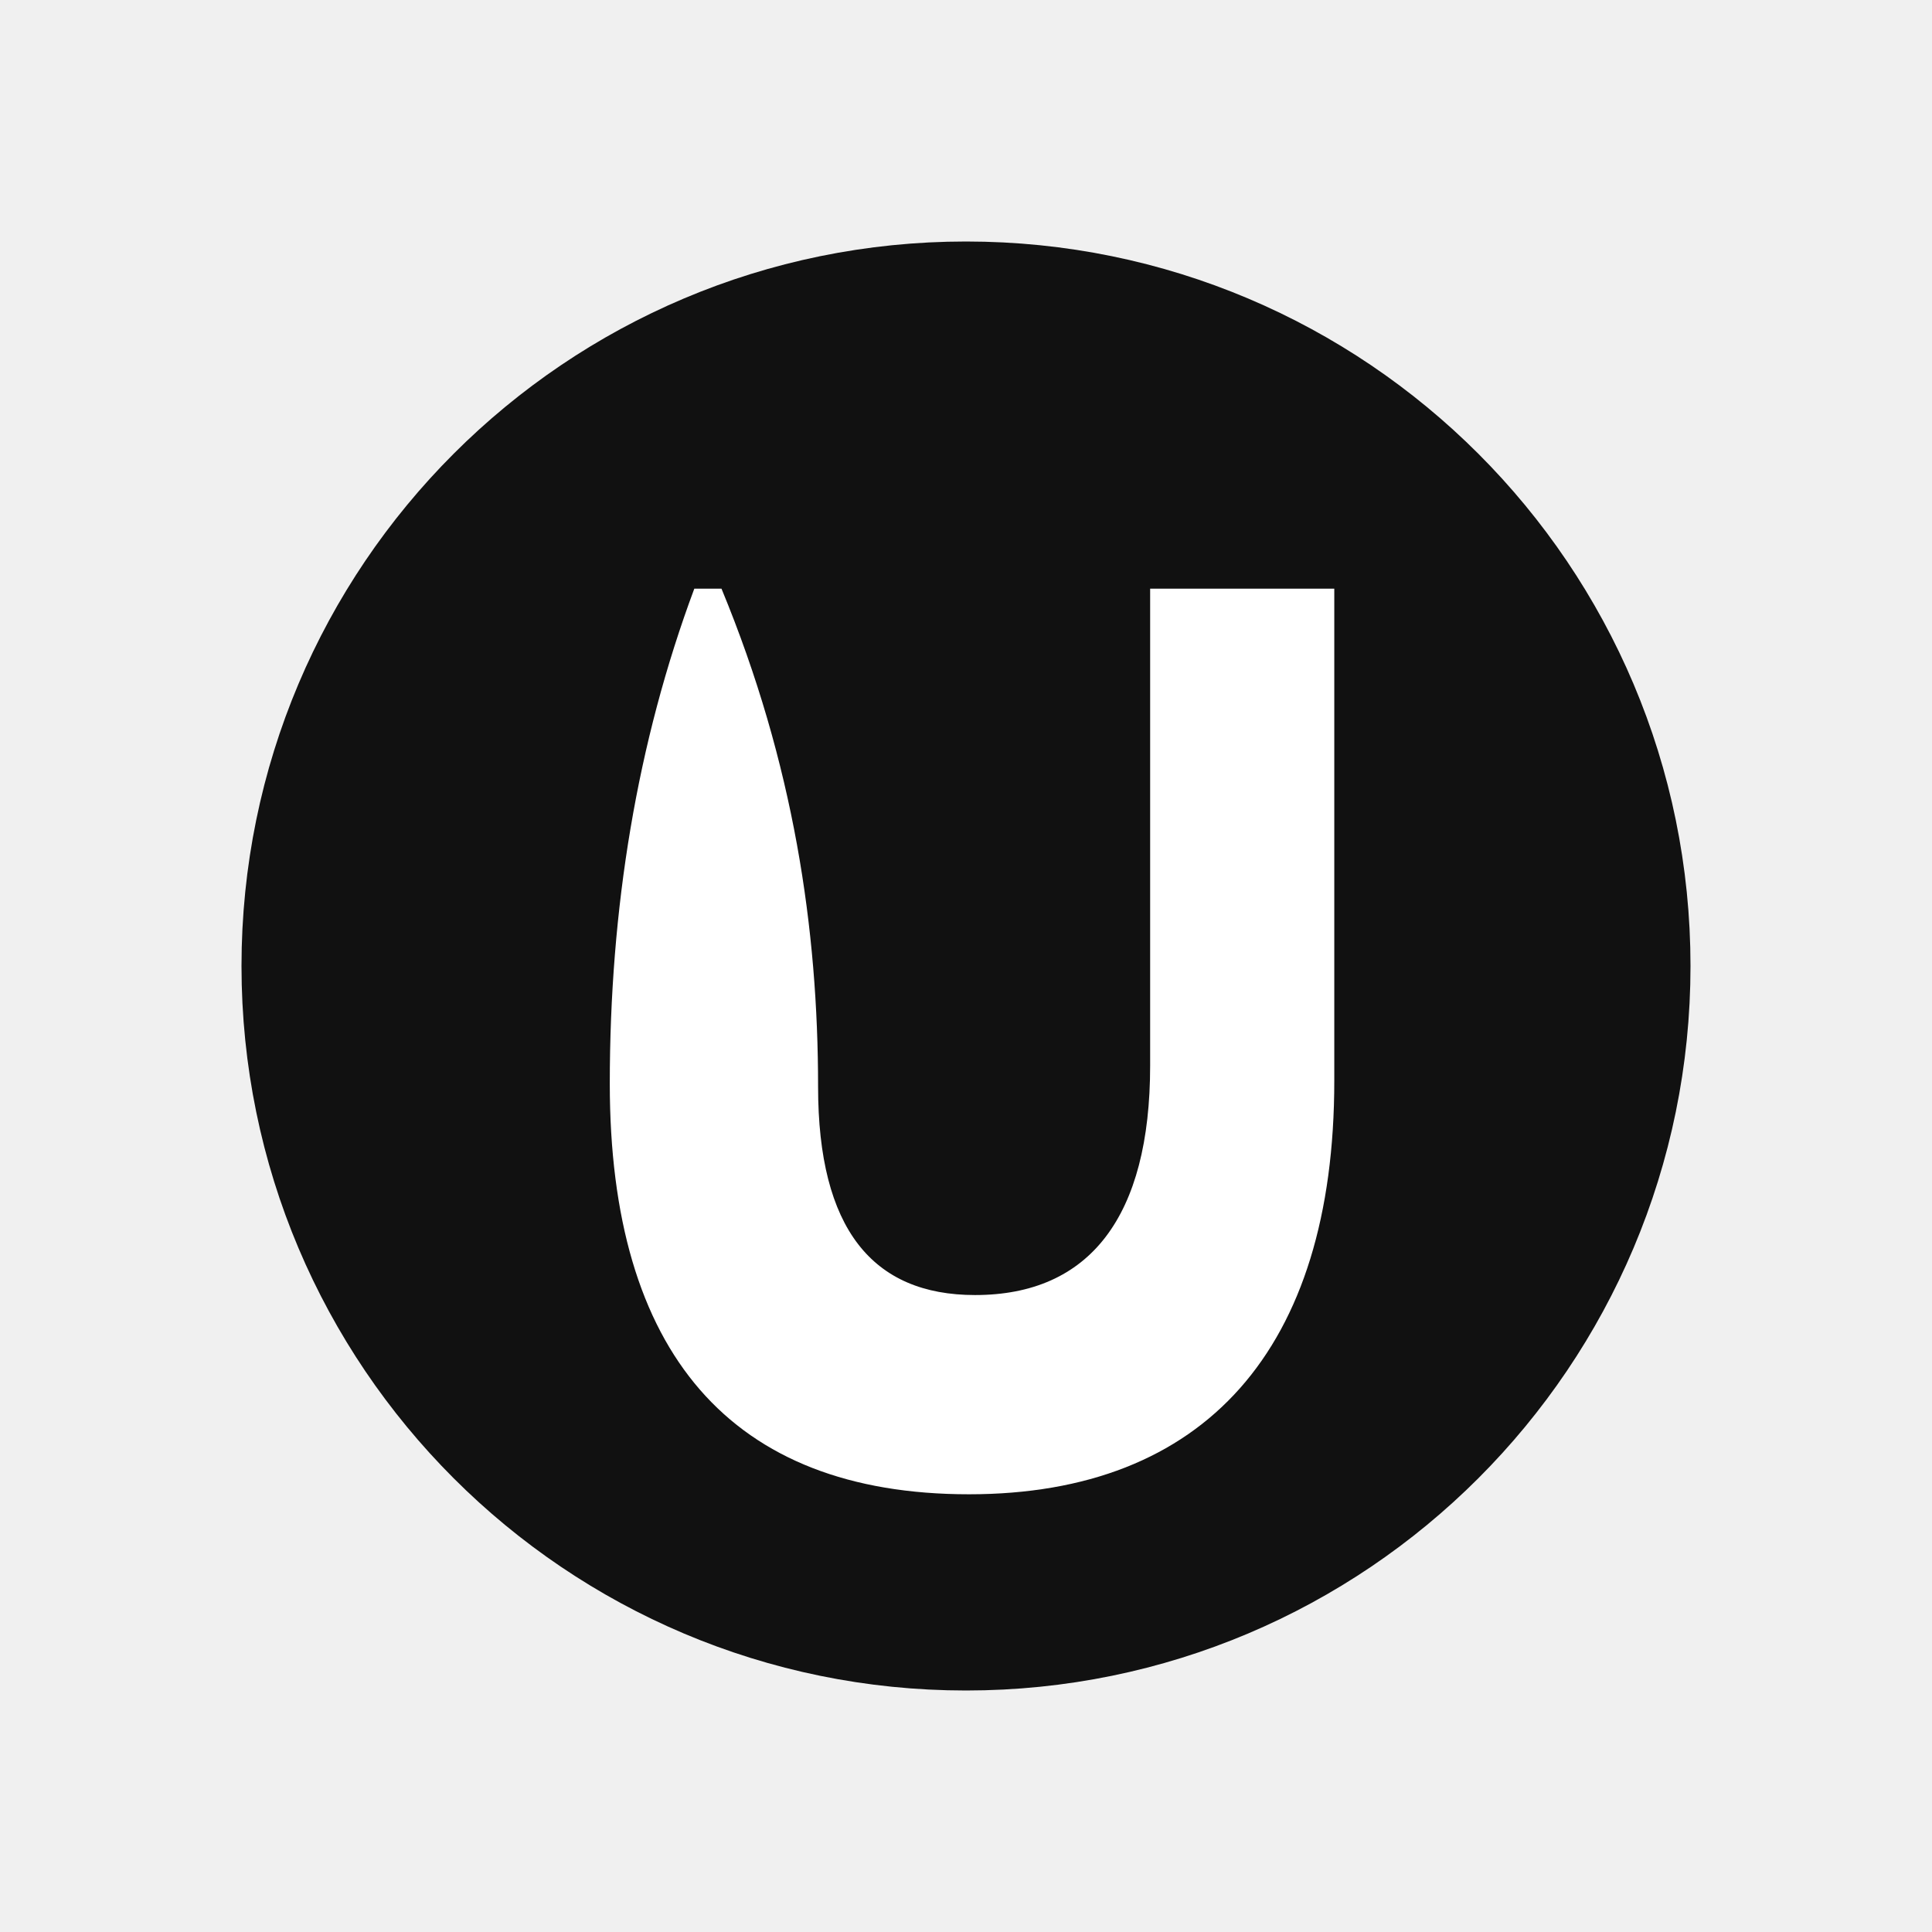
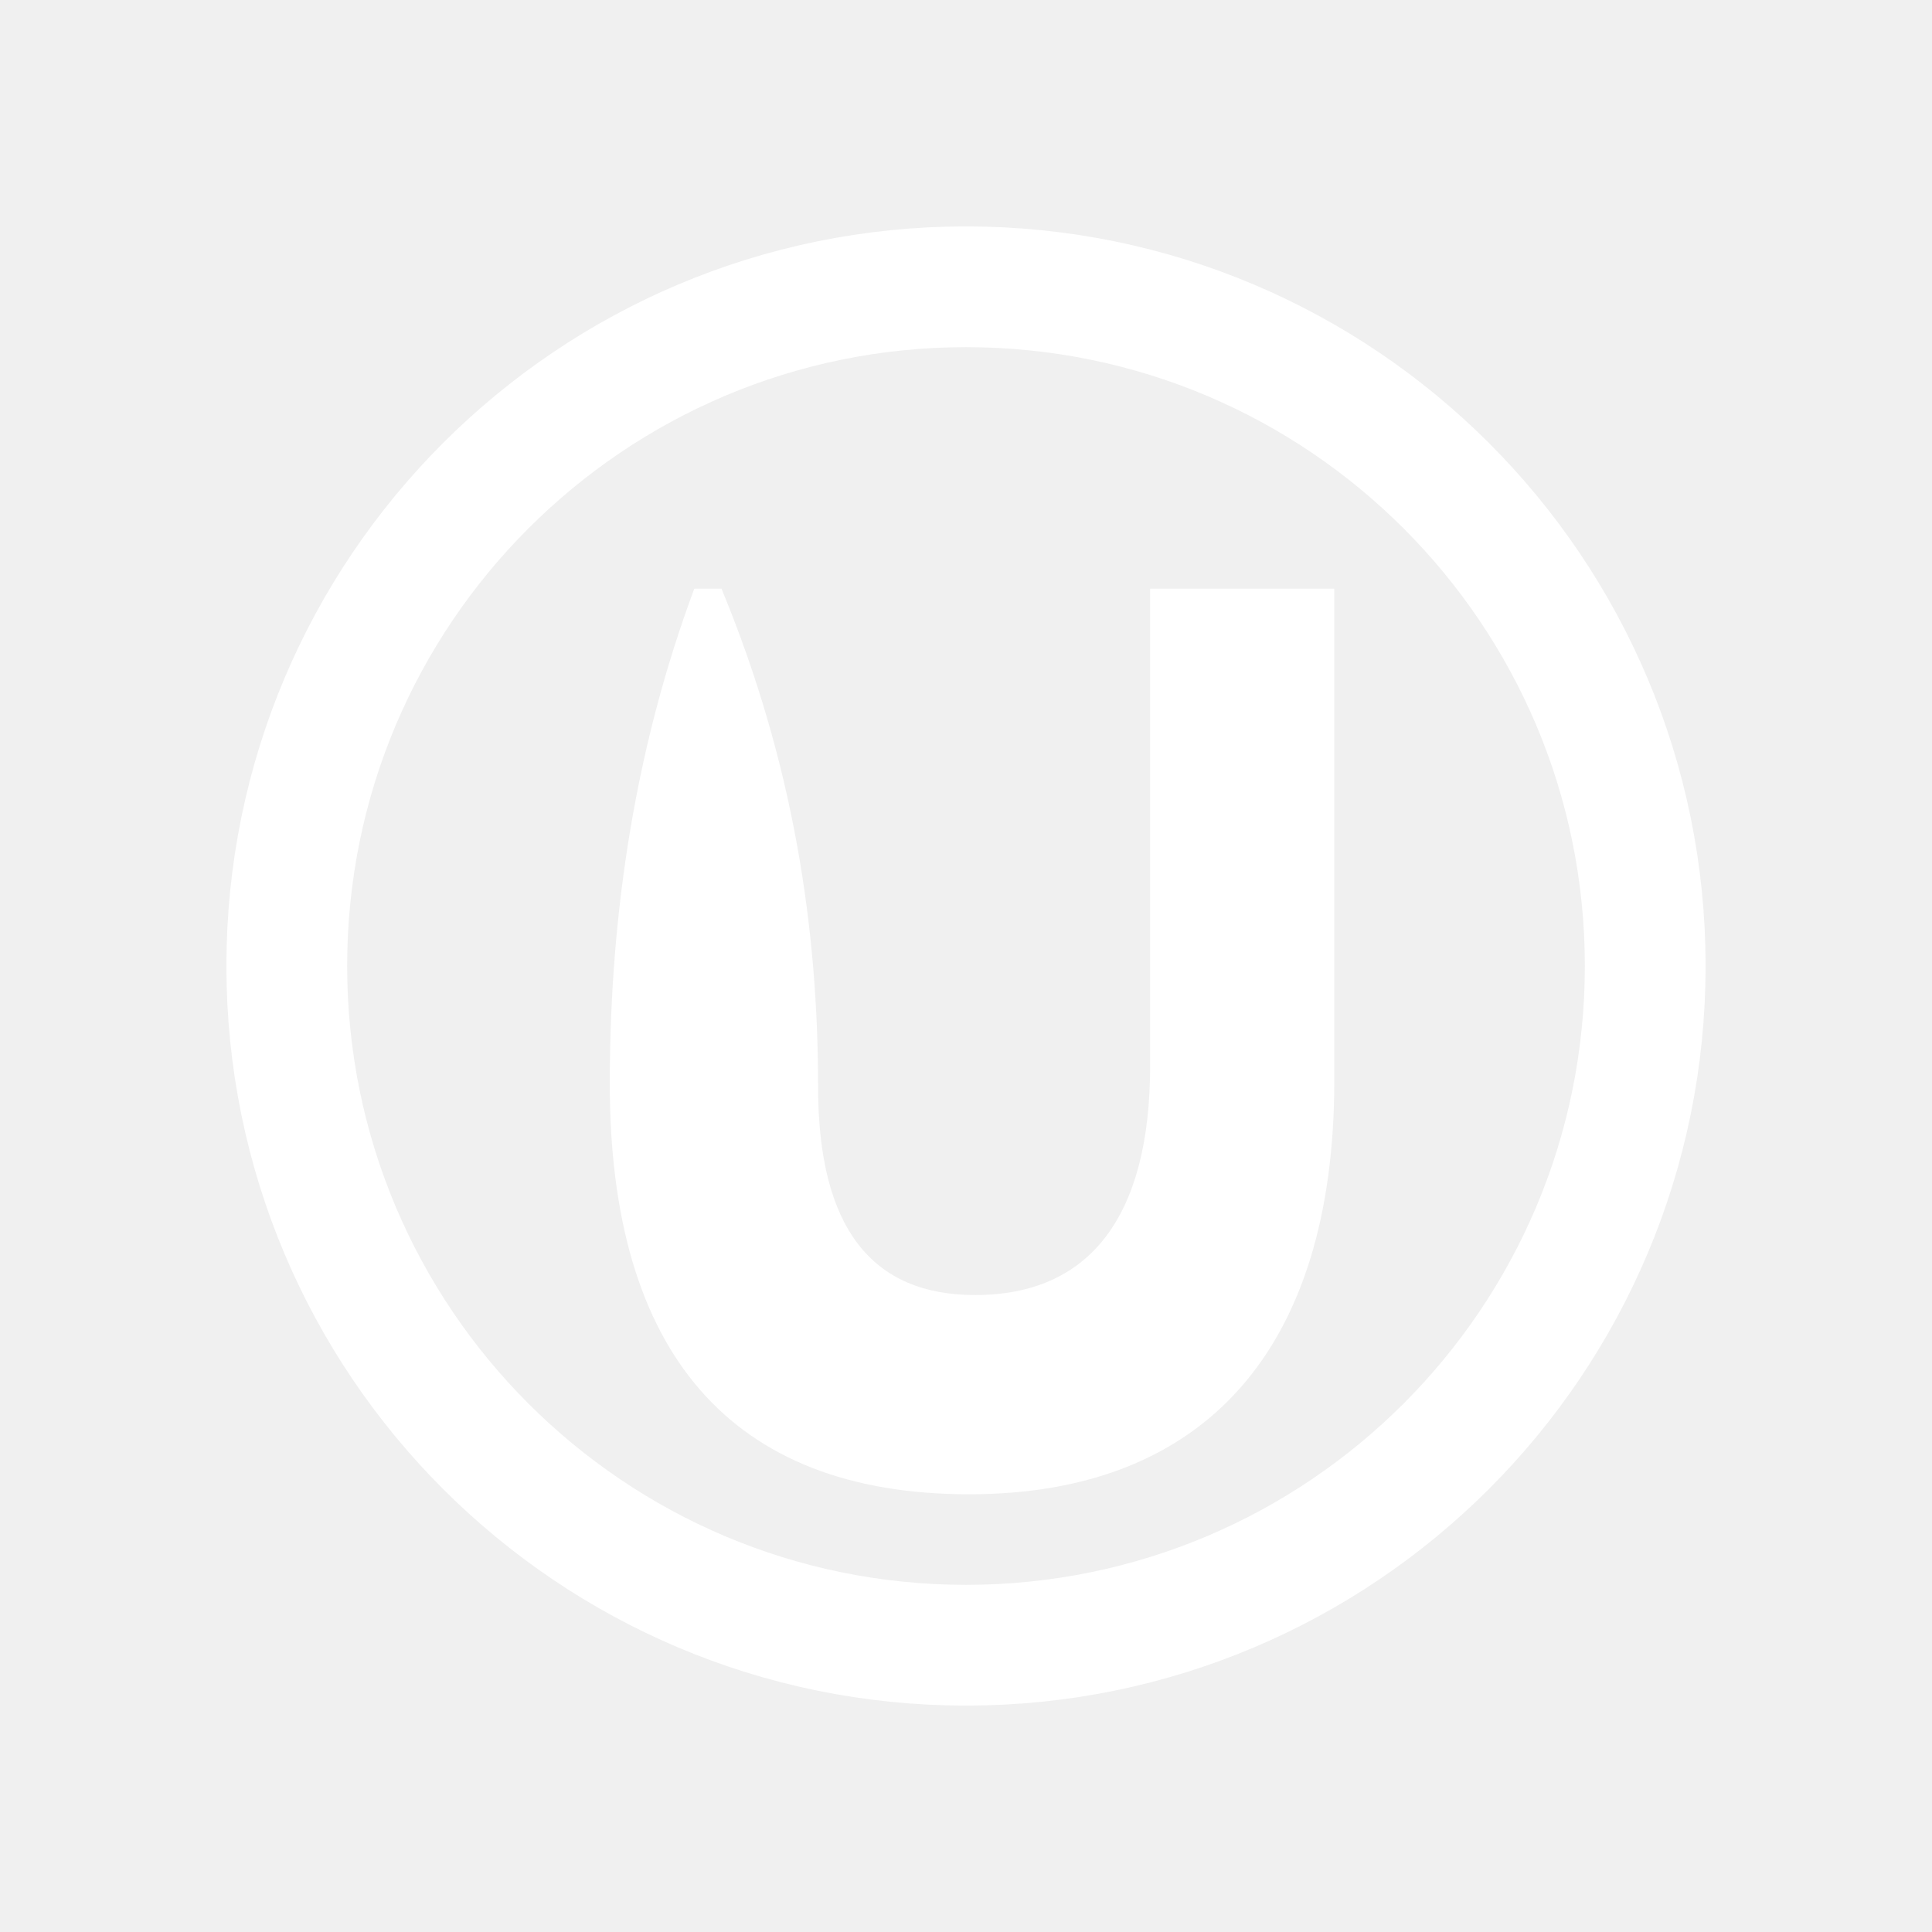
<svg xmlns="http://www.w3.org/2000/svg" viewBox="0 0 64 64" aria-hidden="true">
-   <circle cx="32" cy="32" r="22.5" fill="#111111" />
-   <circle cx="32" cy="32" r="22.5" fill="none" stroke="#111111" stroke-width="3" />
+   <circle cx="32" cy="32" r="22.5" fill="none" stroke="#ffffff" stroke-width="4" />
  <path fill="#ffffff" d="M23.9 19.5c2.4 5.8 3.2 11.3 3.2 16.5 0 4.7 1.8 6.9 5.2 6.9 3.8 0 5.8-2.6 5.8-7.6V19.5h6.1v16.3c0 8.9-4.3 13.7-12.1 13.7-7.9 0-11.9-4.7-11.9-13.6 0-5.8.9-11.3 2.8-16.4Z" />
</svg>
